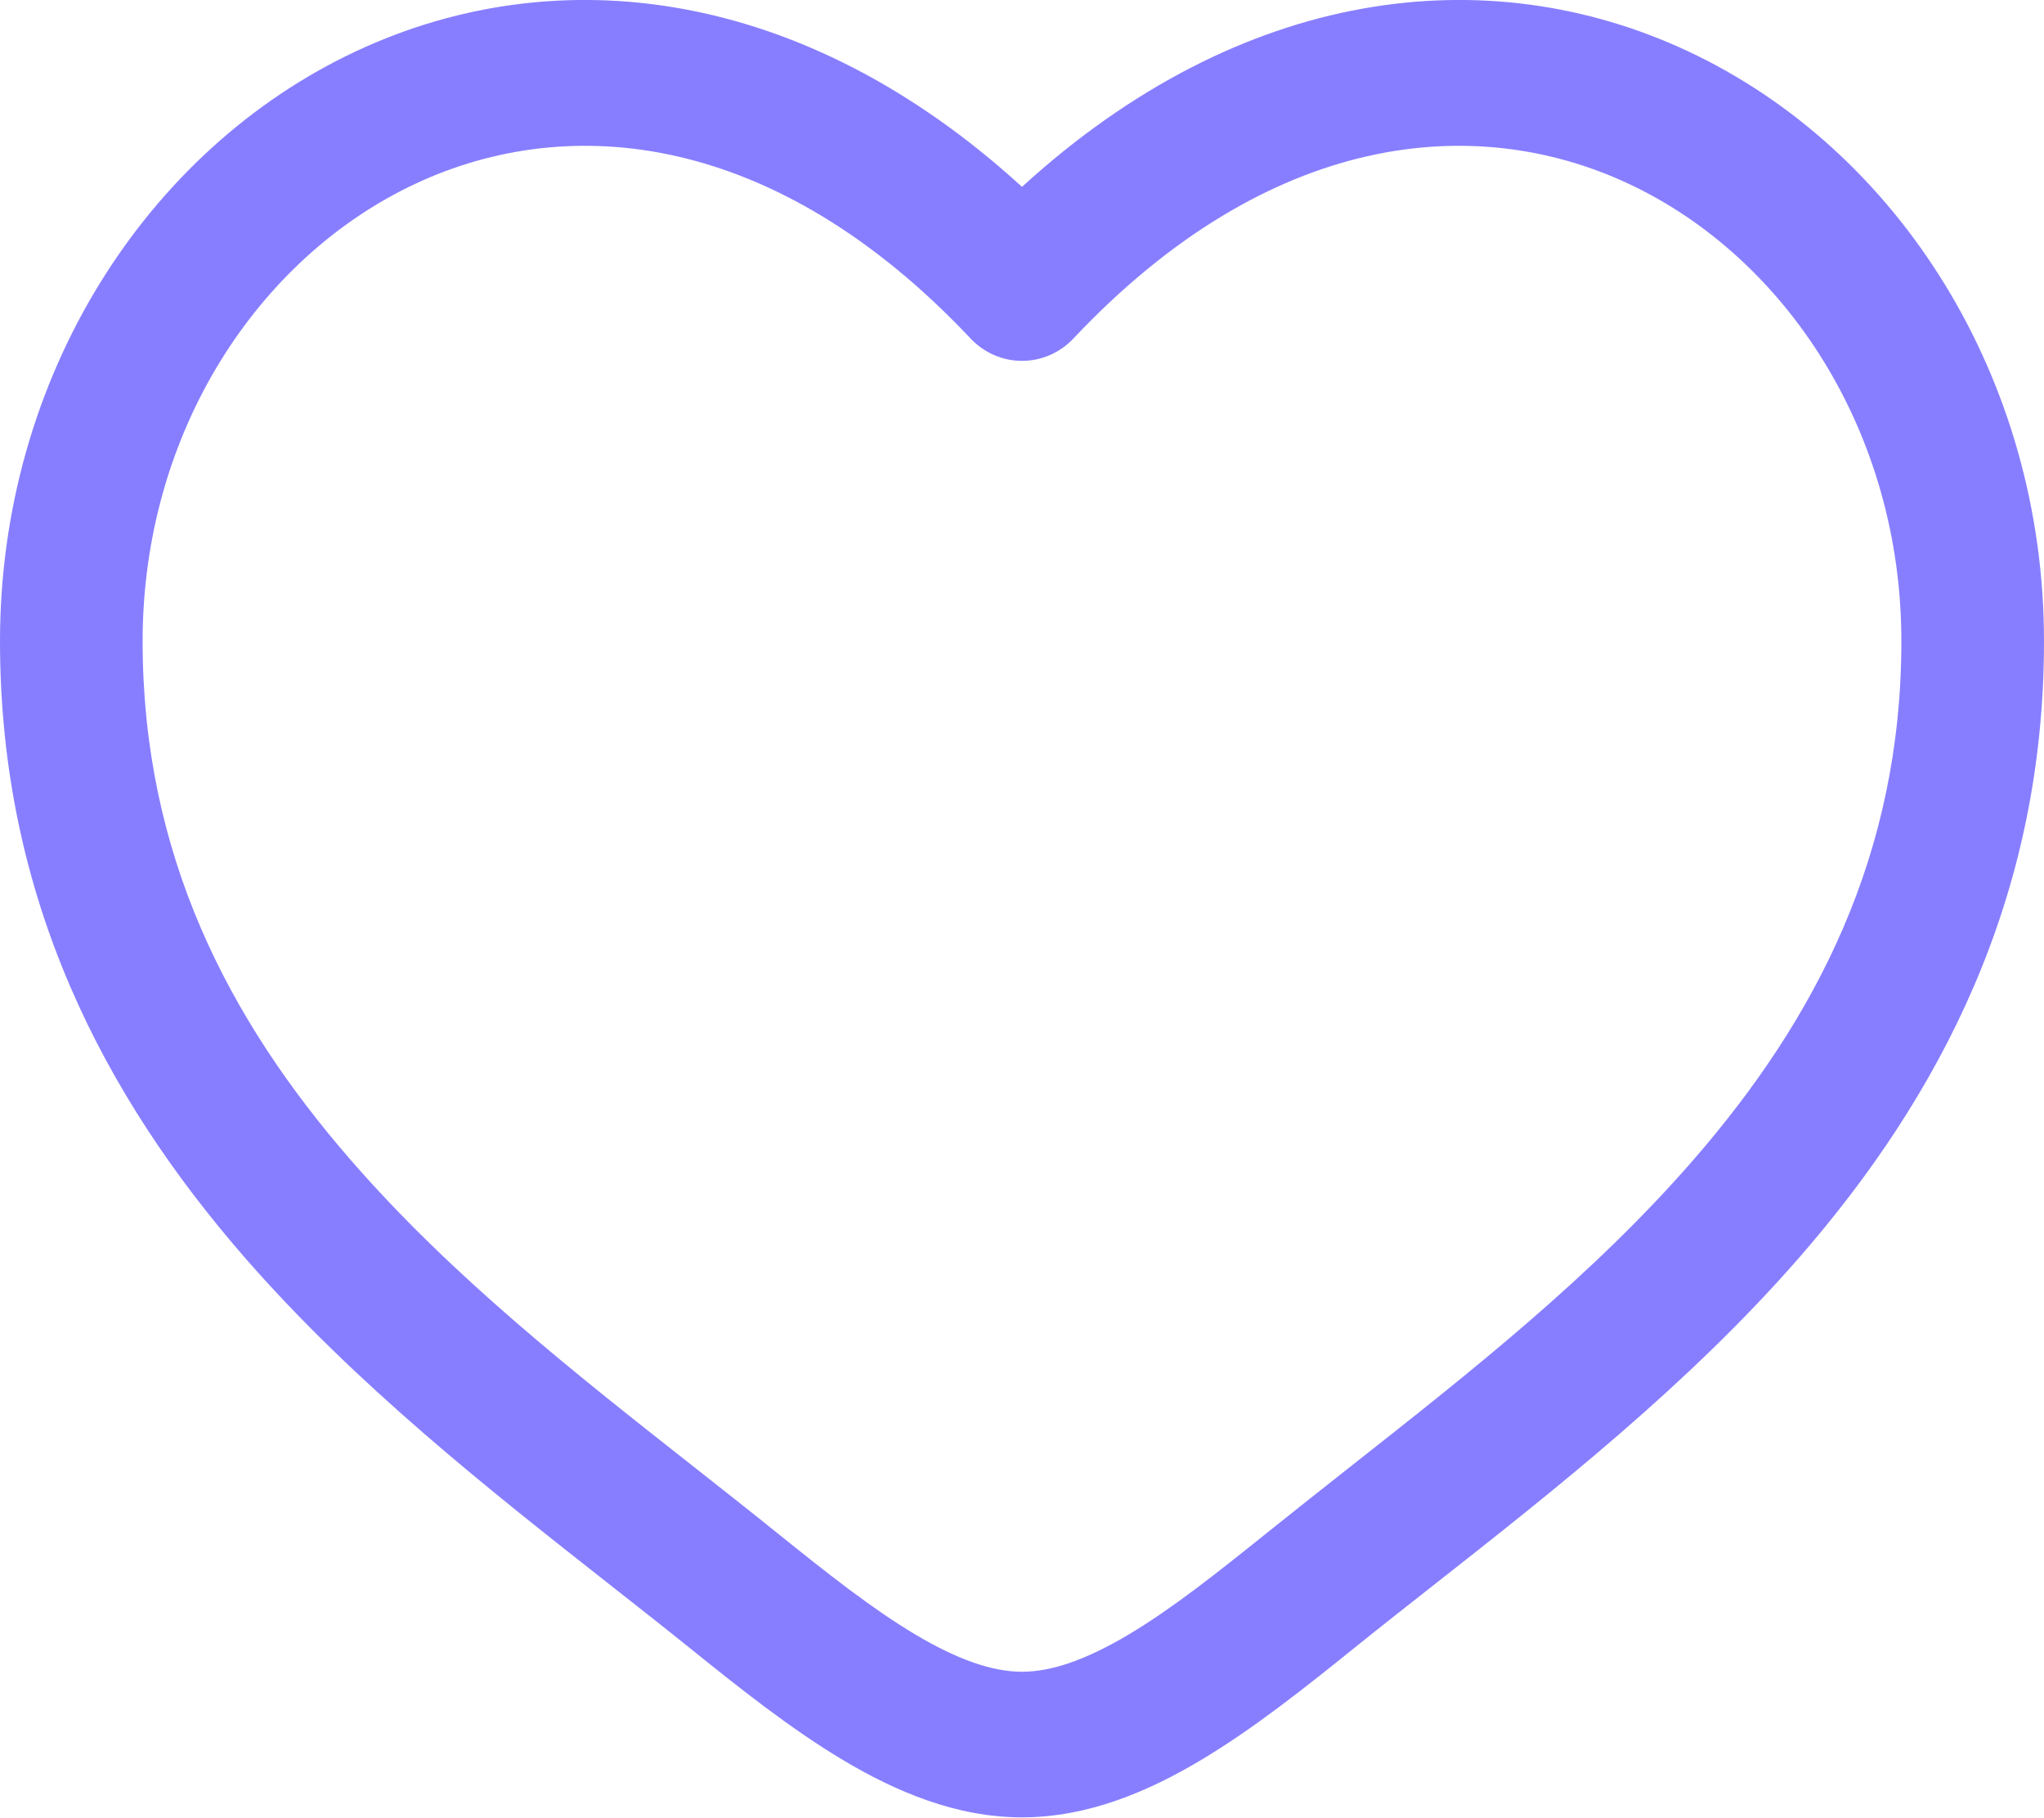
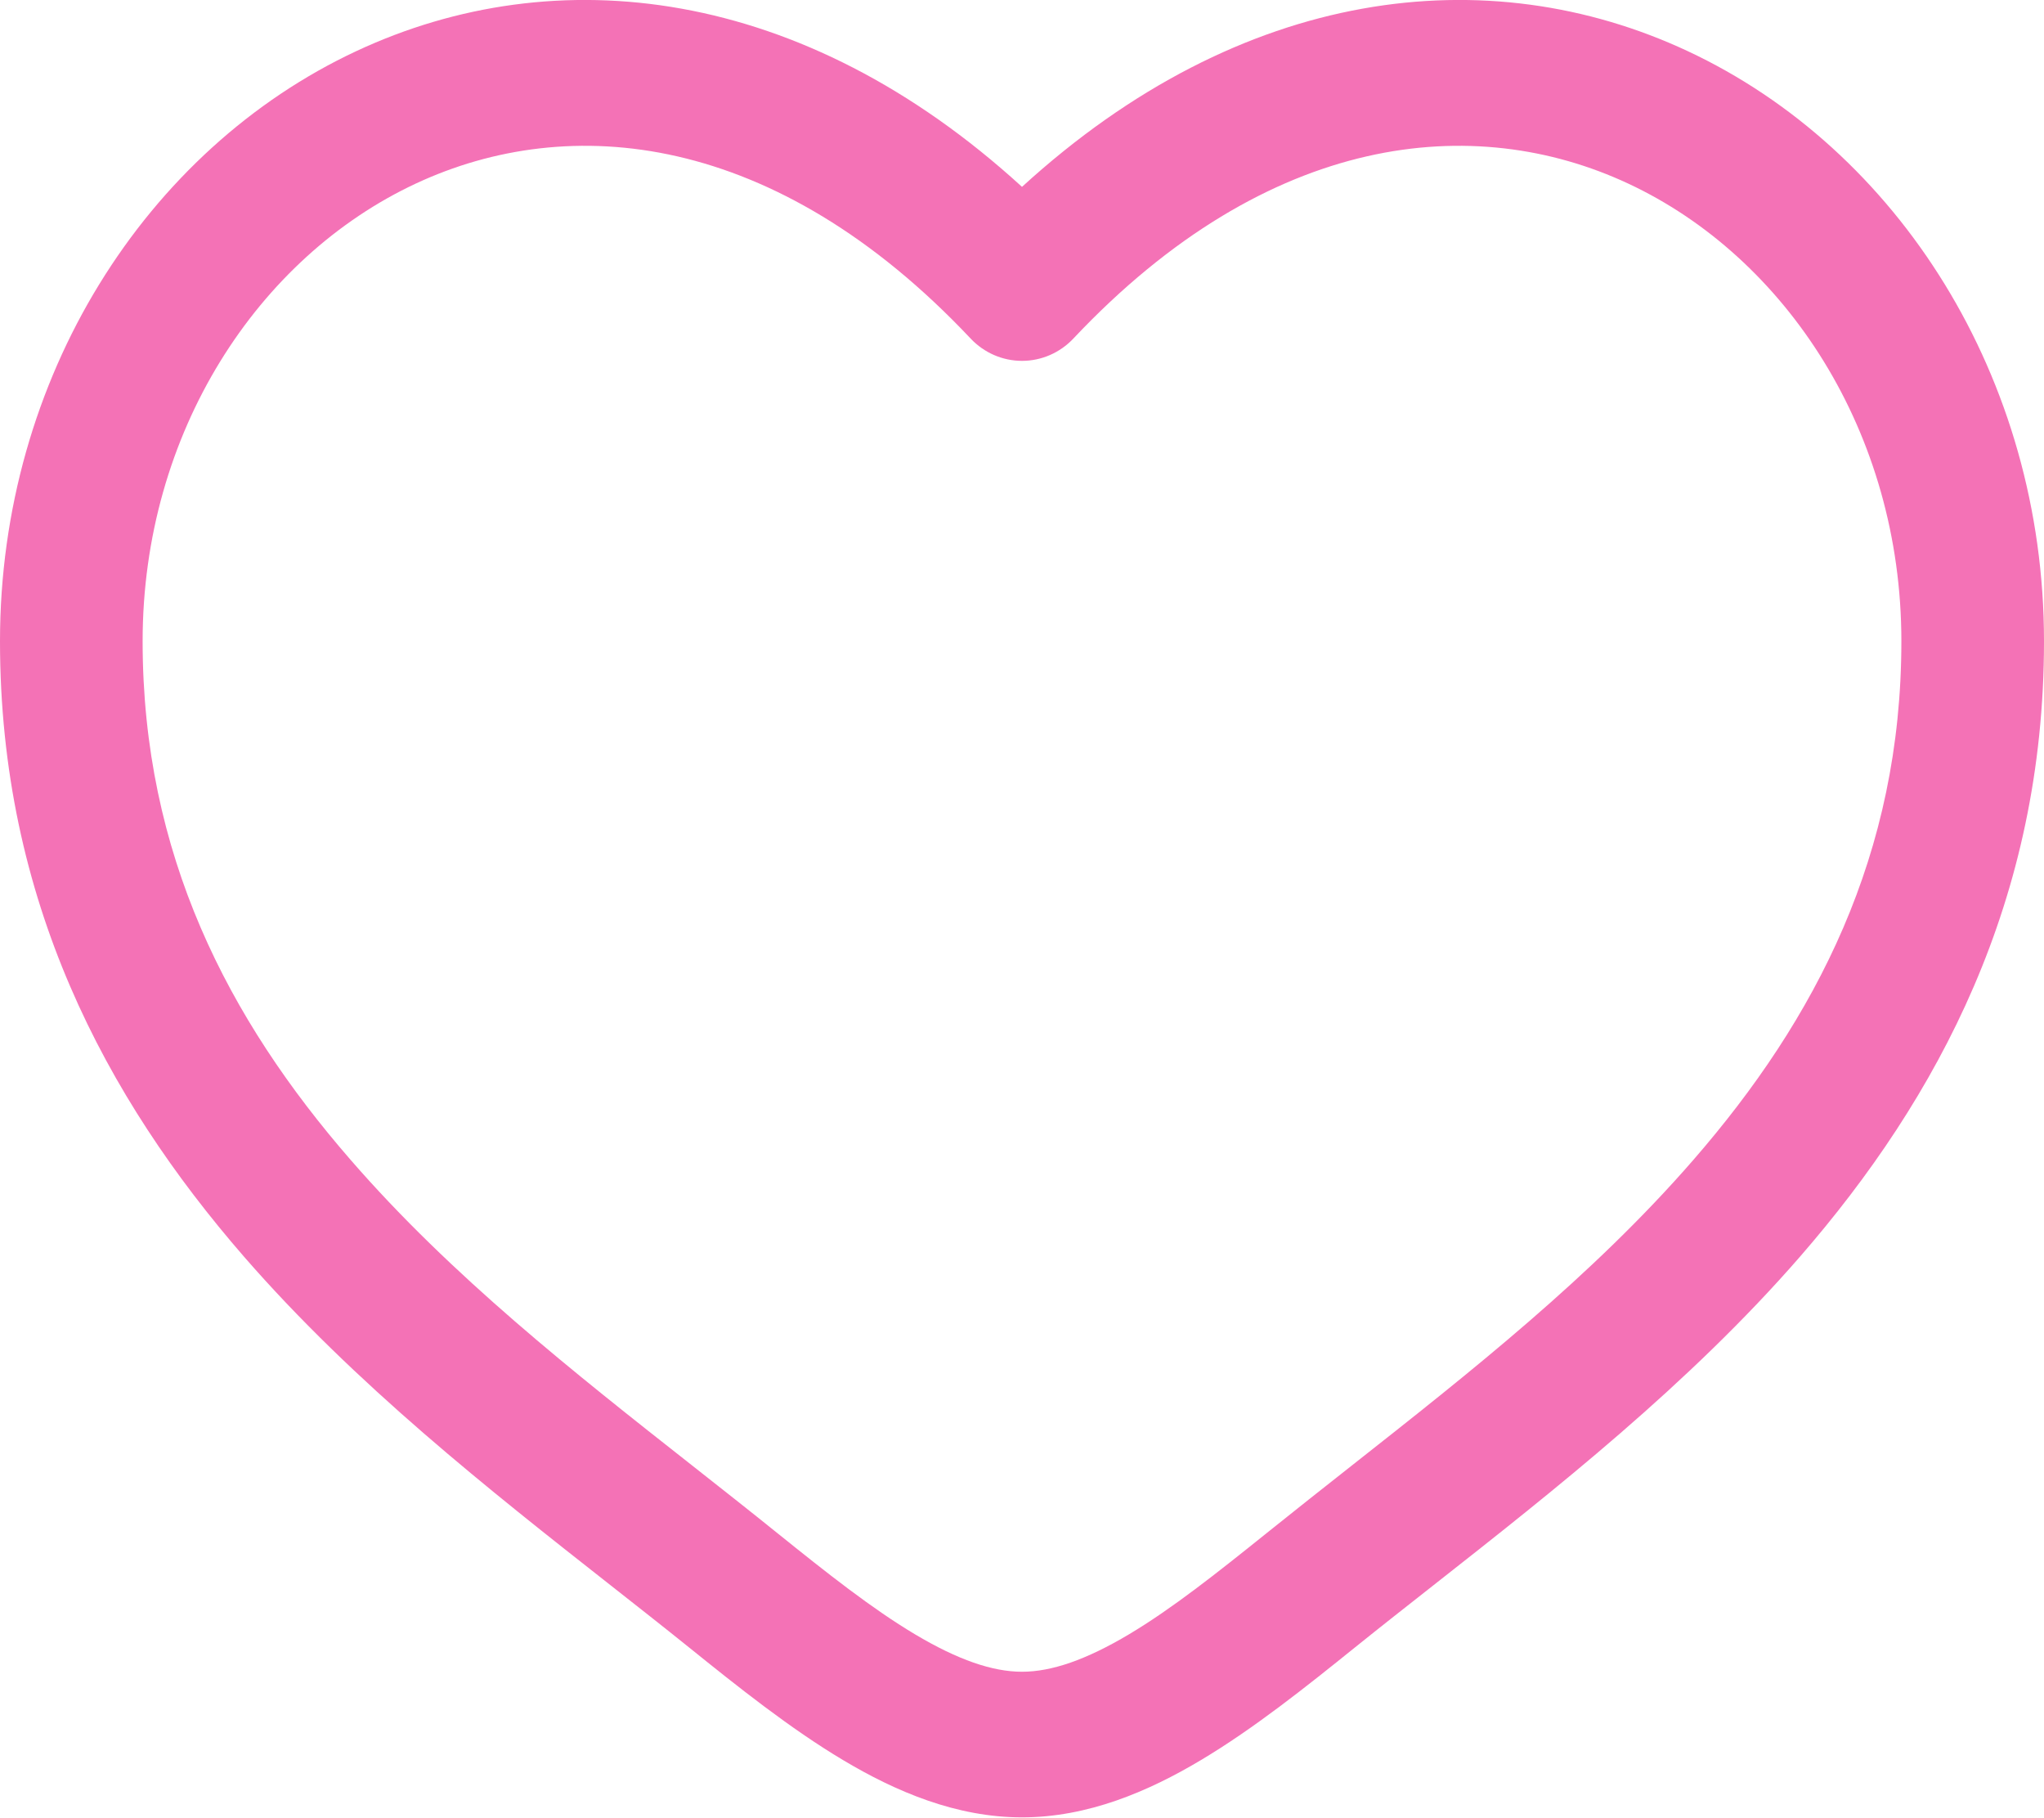
<svg xmlns="http://www.w3.org/2000/svg" width="18" height="16" viewBox="0 0 18 16" fill="none">
-   <path fill-rule="evenodd" clip-rule="evenodd" d="M3.662 1.616C2.273 2.264 1.256 3.806 1.256 5.645C1.256 7.523 2.009 8.971 3.088 10.212C3.977 11.235 5.054 12.083 6.104 12.909C6.354 13.106 6.602 13.301 6.845 13.497C7.285 13.851 7.678 14.162 8.057 14.388C8.436 14.614 8.741 14.718 9 14.718C9.259 14.718 9.564 14.614 9.943 14.388C10.322 14.162 10.714 13.851 11.155 13.497C11.399 13.301 11.646 13.106 11.896 12.909C12.946 12.082 14.023 11.235 14.912 10.212C15.991 8.971 16.744 7.523 16.744 5.645C16.744 3.806 15.727 2.264 14.338 1.616C12.988 0.986 11.175 1.153 9.452 2.981C9.334 3.106 9.171 3.177 9 3.177C8.829 3.177 8.666 3.106 8.548 2.981C6.825 1.153 5.012 0.986 3.662 1.616ZM9 1.645C7.064 -0.123 4.897 -0.371 3.14 0.449C1.285 1.315 0 3.326 0 5.645C0 7.923 0.93 9.662 2.149 11.064C3.125 12.186 4.32 13.126 5.376 13.956C5.615 14.144 5.847 14.326 6.068 14.504C6.496 14.849 6.957 15.217 7.423 15.495C7.89 15.774 8.422 16 9 16C9.578 16 10.11 15.774 10.577 15.495C11.043 15.217 11.504 14.849 11.932 14.504C12.153 14.326 12.385 14.144 12.624 13.956C13.68 13.126 14.875 12.186 15.851 11.064C17.07 9.662 18 7.923 18 5.645C18 3.326 16.715 1.315 14.86 0.449C13.103 -0.371 10.936 -0.123 9 1.645Z" fill="#877EFF" />
+   <path fill-rule="evenodd" clip-rule="evenodd" d="M3.662 1.616C2.273 2.264 1.256 3.806 1.256 5.645C1.256 7.523 2.009 8.971 3.088 10.212C3.977 11.235 5.054 12.083 6.104 12.909C6.354 13.106 6.602 13.301 6.845 13.497C7.285 13.851 7.678 14.162 8.057 14.388C8.436 14.614 8.741 14.718 9 14.718C9.259 14.718 9.564 14.614 9.943 14.388C10.322 14.162 10.714 13.851 11.155 13.497C11.399 13.301 11.646 13.106 11.896 12.909C12.946 12.082 14.023 11.235 14.912 10.212C15.991 8.971 16.744 7.523 16.744 5.645C16.744 3.806 15.727 2.264 14.338 1.616C12.988 0.986 11.175 1.153 9.452 2.981C9.334 3.106 9.171 3.177 9 3.177C8.829 3.177 8.666 3.106 8.548 2.981C6.825 1.153 5.012 0.986 3.662 1.616ZM9 1.645C7.064 -0.123 4.897 -0.371 3.14 0.449C1.285 1.315 0 3.326 0 5.645C0 7.923 0.93 9.662 2.149 11.064C3.125 12.186 4.32 13.126 5.376 13.956C5.615 14.144 5.847 14.326 6.068 14.504C6.496 14.849 6.957 15.217 7.423 15.495C7.89 15.774 8.422 16 9 16C9.578 16 10.11 15.774 10.577 15.495C11.043 15.217 11.504 14.849 11.932 14.504C12.153 14.326 12.385 14.144 12.624 13.956C13.68 13.126 14.875 12.186 15.851 11.064C17.07 9.662 18 7.923 18 5.645C18 3.326 16.715 1.315 14.86 0.449C13.103 -0.371 10.936 -0.123 9 1.645Z" fill="#F472B6" />
</svg>
